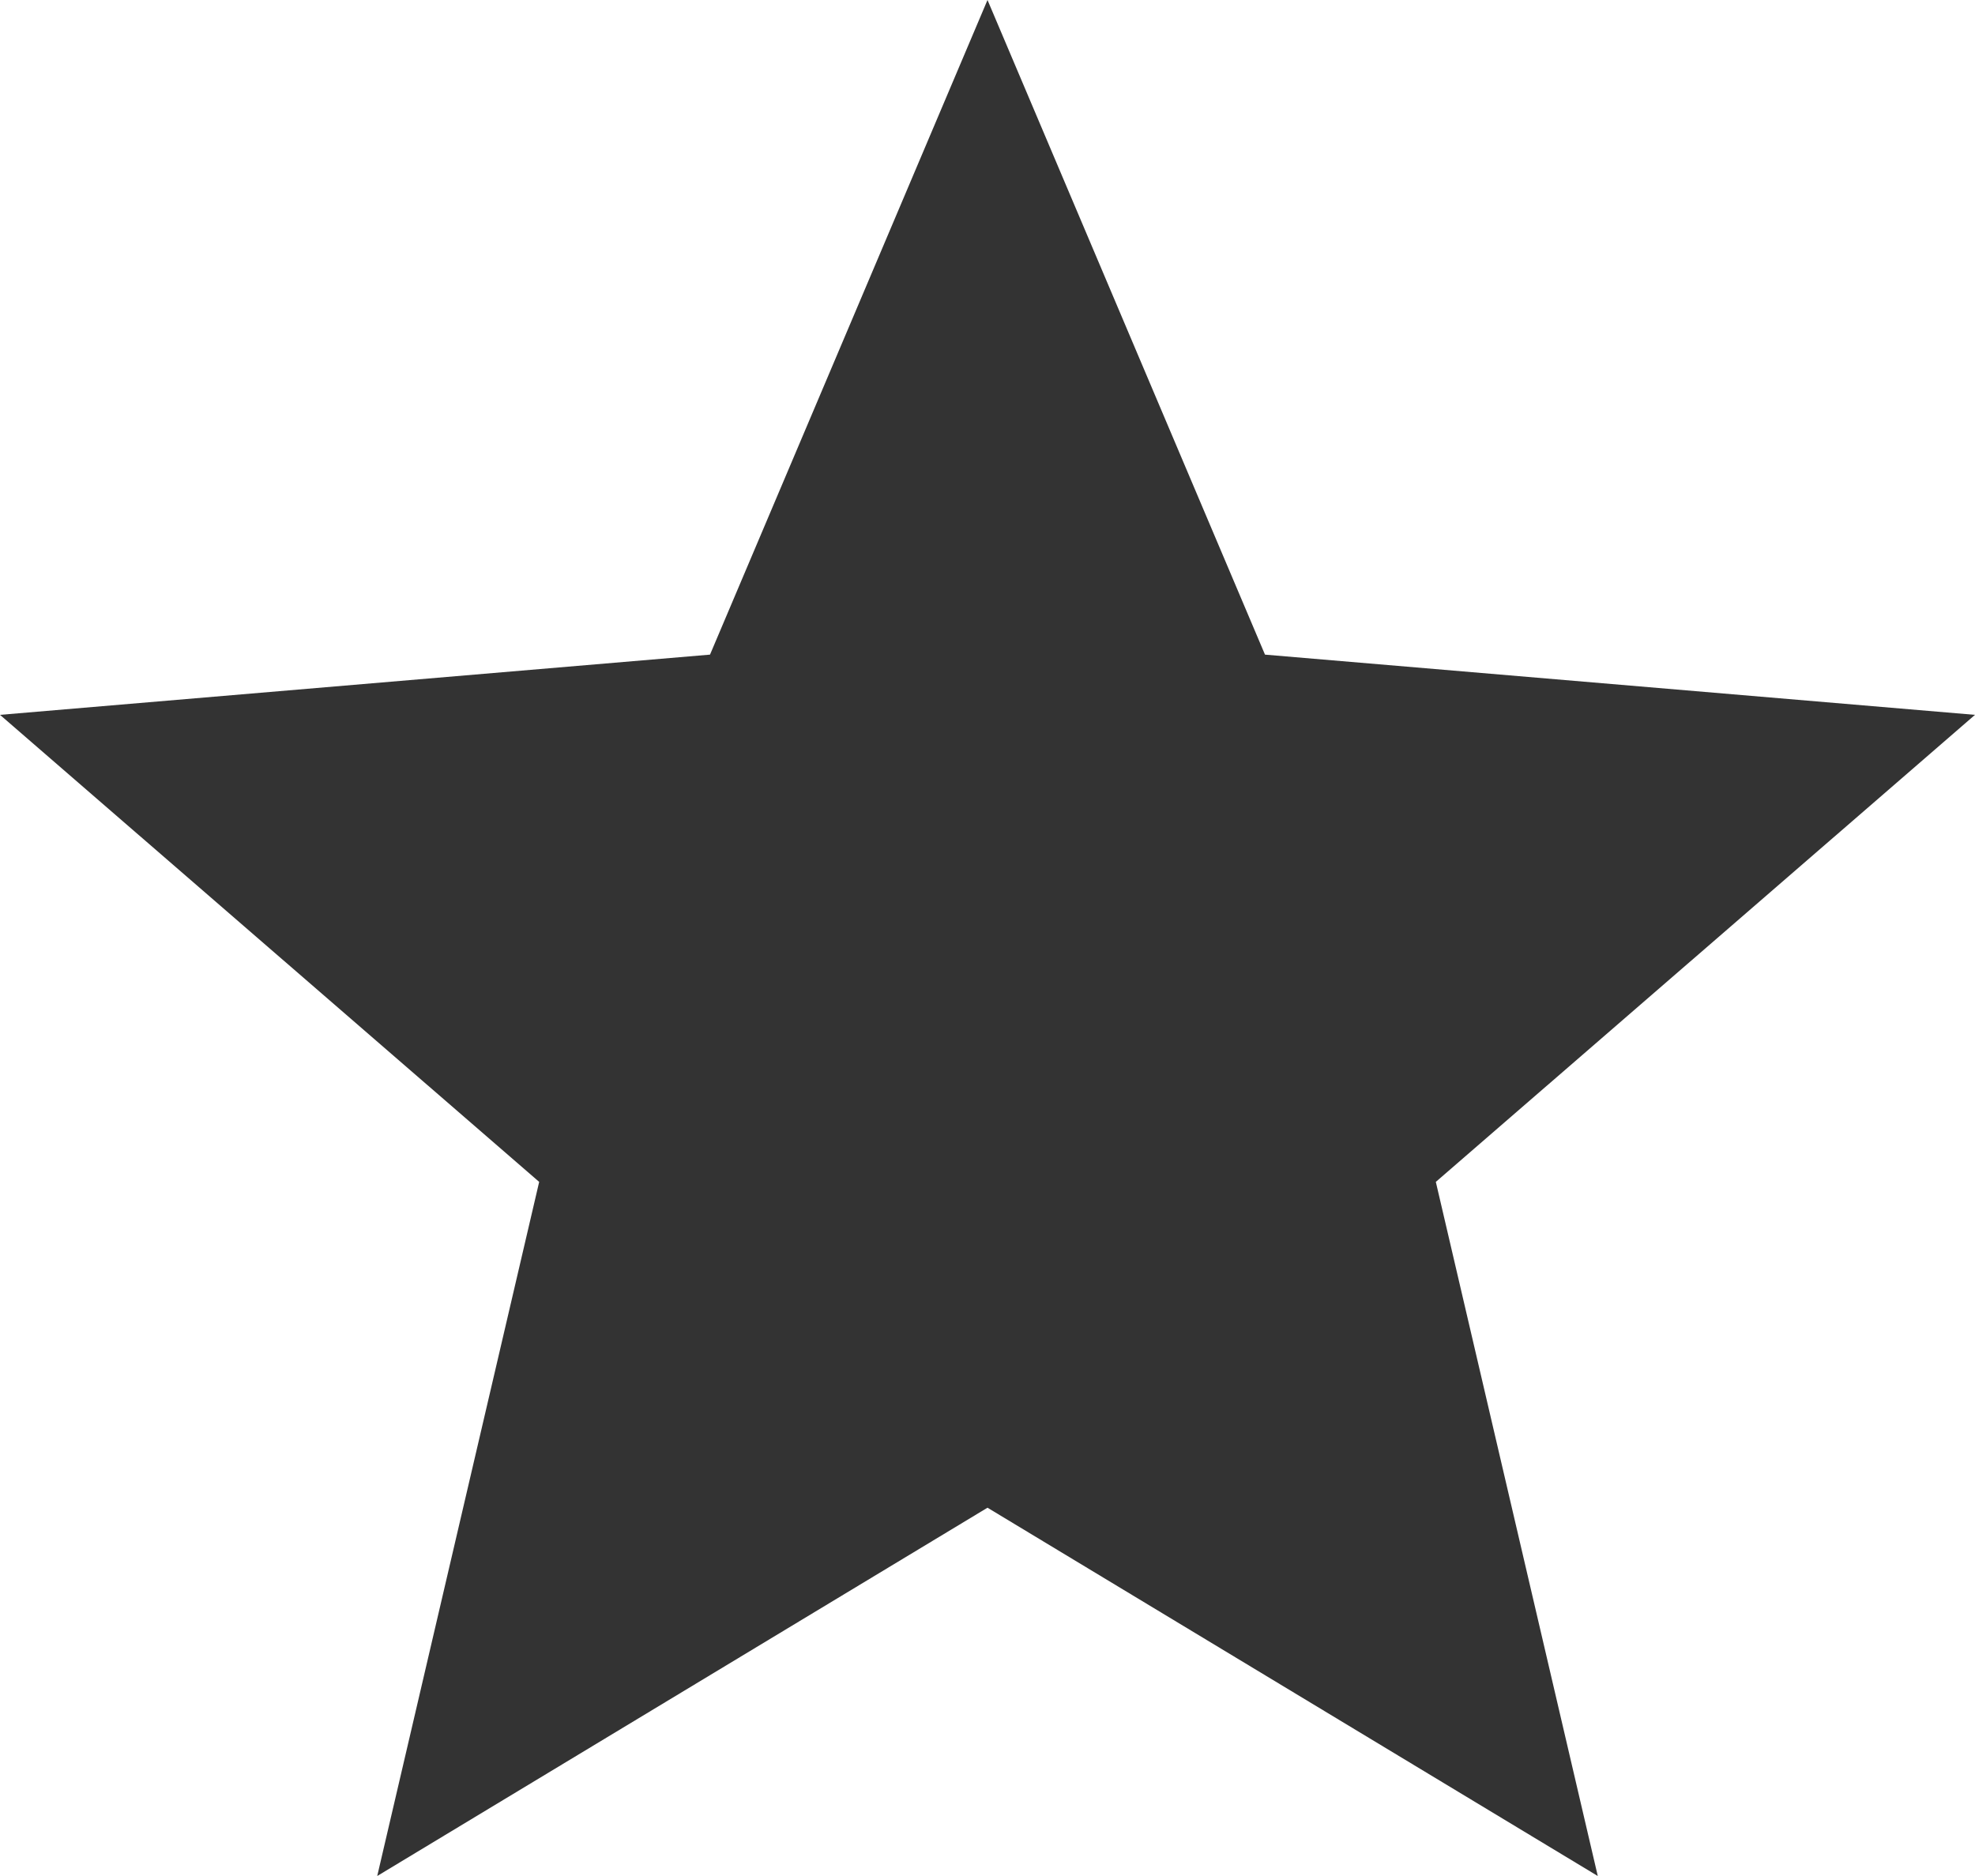
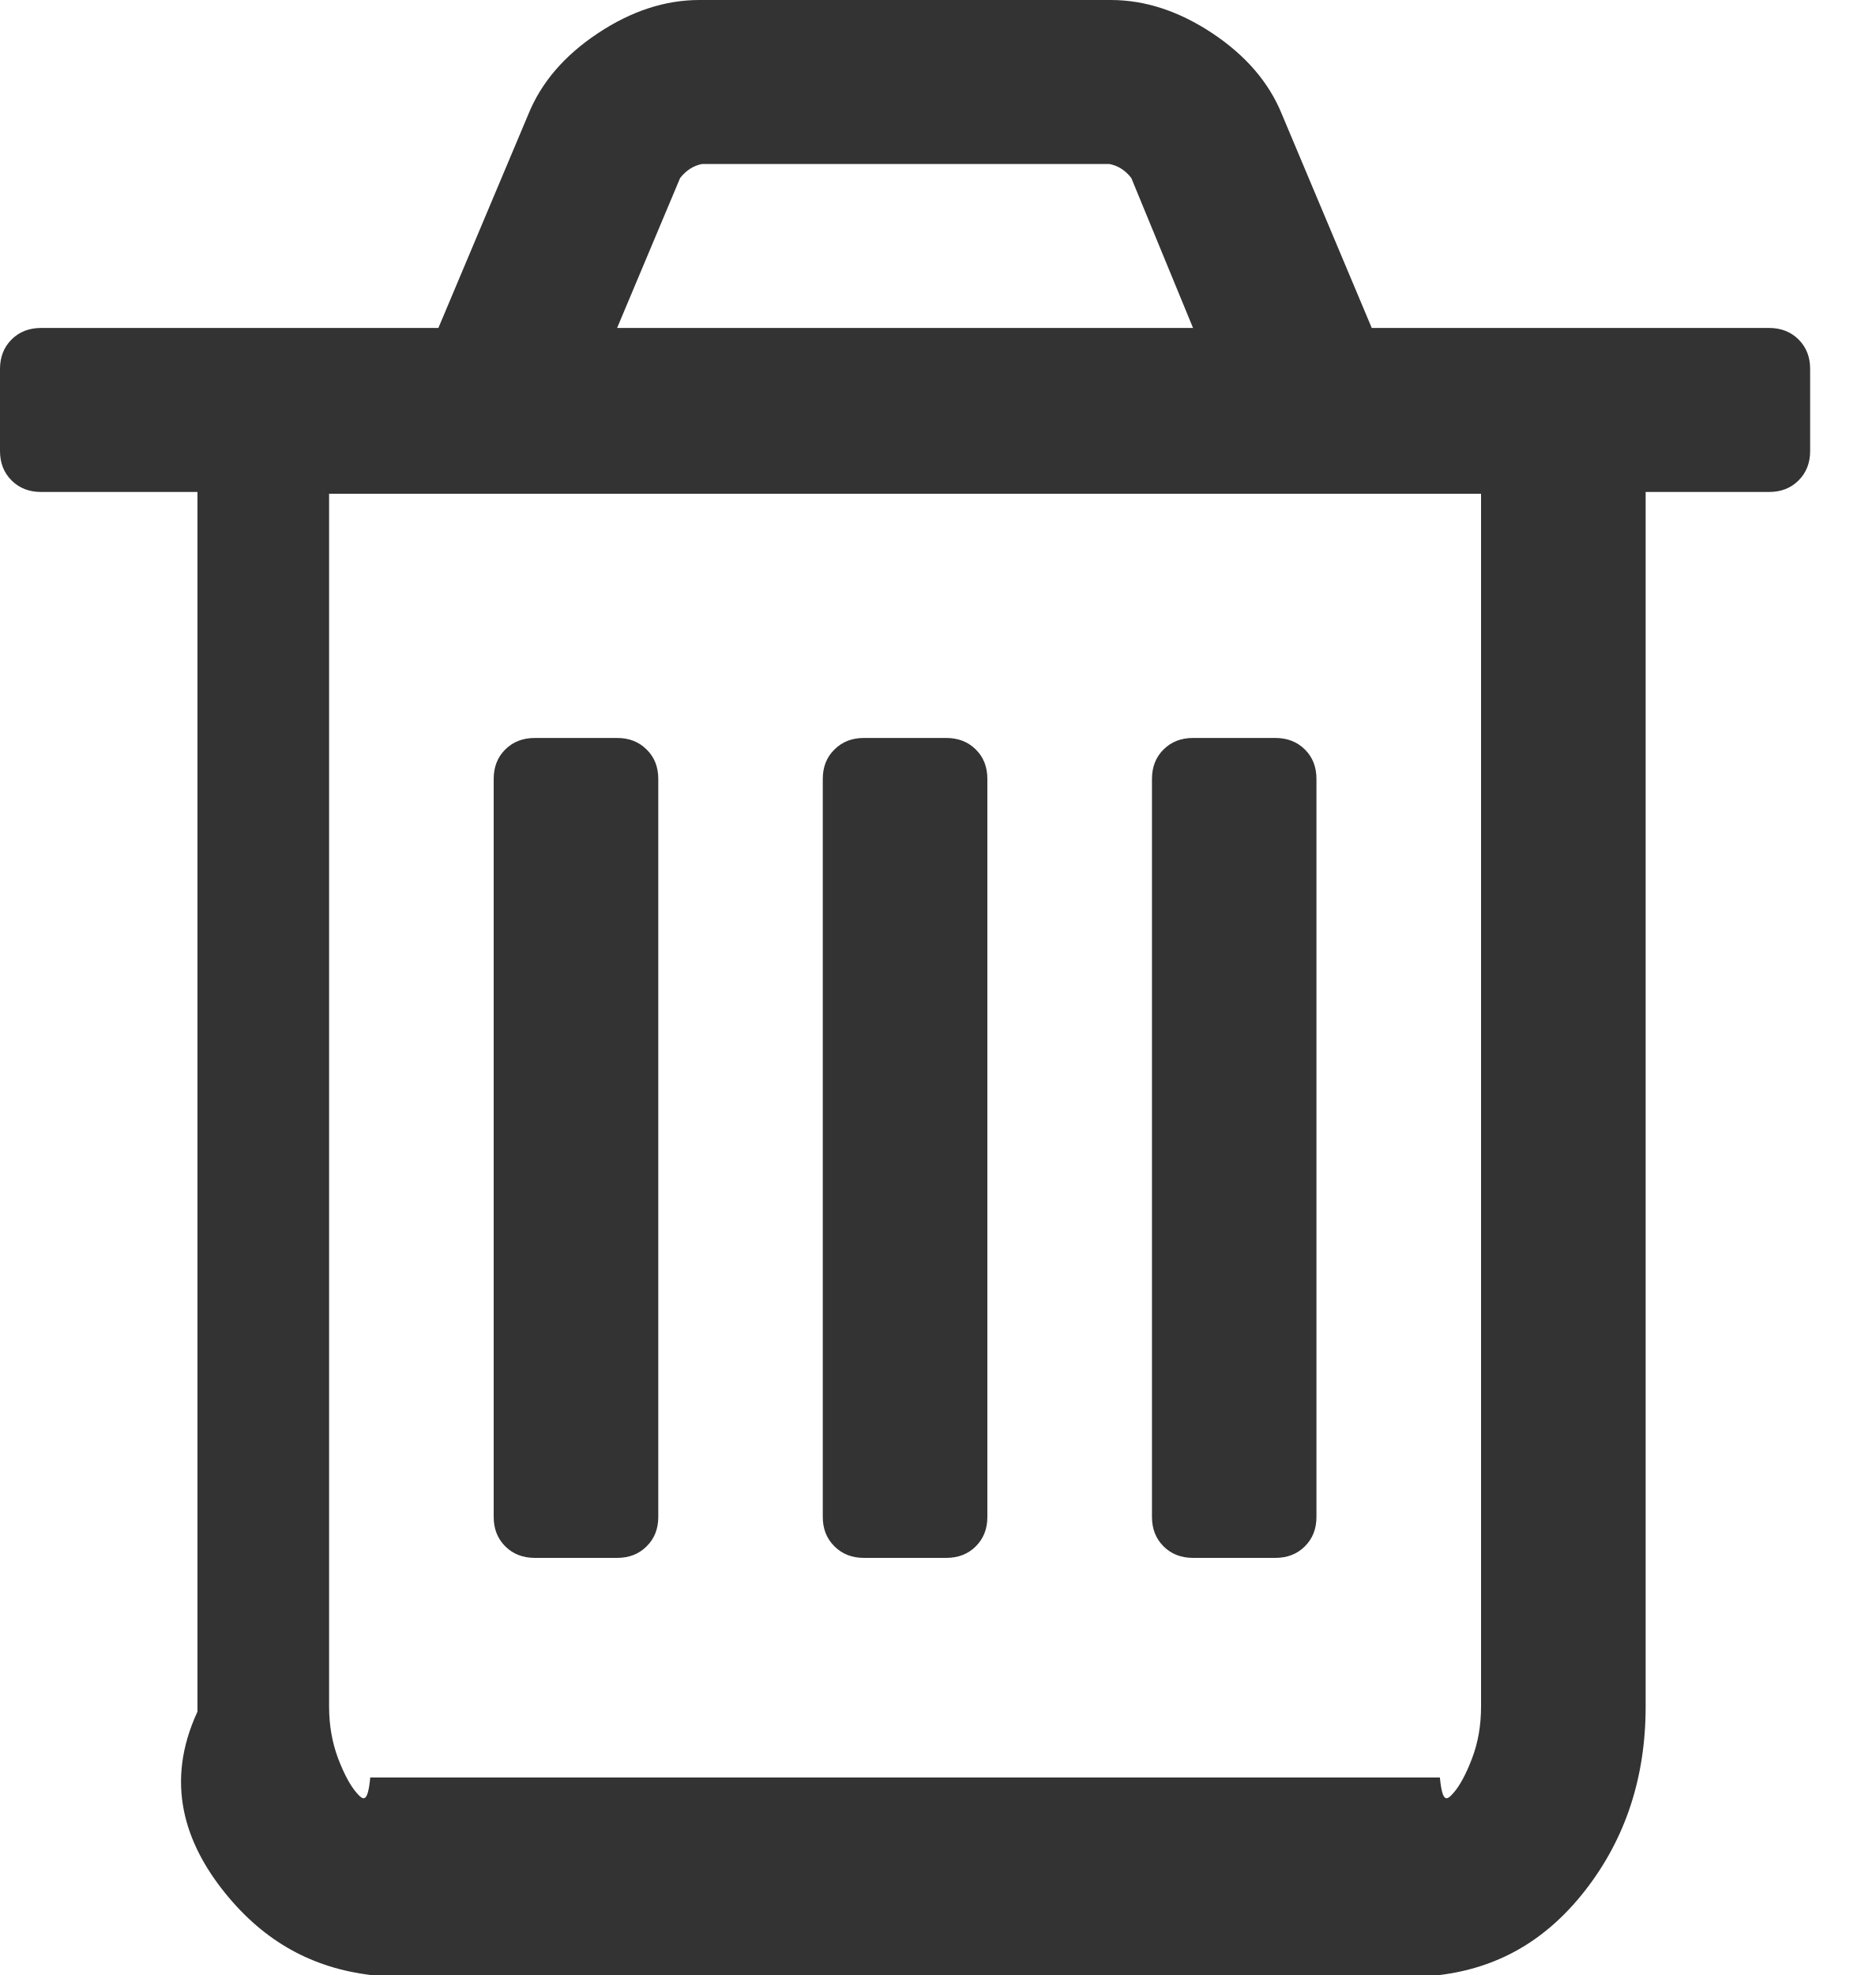
- <svg xmlns="http://www.w3.org/2000/svg" version="1.1" width="20px" height="19px">
-   <g transform="matrix(1 0 0 1 -640 -996 )">
-     <path d="M 3.82 19  L 10 15.27  L 16.18 19  L 14.54 11.97  L 20 7.24  L 12.81 6.63  L 10 0  L 7.19 6.63  L 0 7.24  L 5.46 11.97  L 3.82 19  Z " fill-rule="nonzero" fill="#333333" stroke="none" transform="matrix(1 0 0 1 640 996 )" />
+ <svg xmlns="http://www.w3.org/2000/svg" version="1.1" width="19px" height="20px">
+   <g transform="matrix(1 0 0 1 -636 -909 )">
+     <path d="M 6.549 7.59  C 6.628 7.667  6.667 7.767  6.667 7.888  L 6.667 15.361  C 6.667 15.482  6.628 15.581  6.549 15.659  C 6.471 15.737  6.372 15.776  6.25 15.776  L 5.417 15.776  C 5.295 15.776  5.195 15.737  5.117 15.659  C 5.039 15.581  5 15.482  5 15.361  L 5 7.888  C 5 7.767  5.039 7.667  5.117 7.59  C 5.195 7.512  5.295 7.473  5.417 7.473  L 6.25 7.473  C 6.372 7.473  6.471 7.512  6.549 7.59  Z M 9.883 7.59  C 9.961 7.667  10 7.767  10 7.888  L 10 15.361  C 10 15.482  9.961 15.581  9.883 15.659  C 9.805 15.737  9.705 15.776  9.583 15.776  L 8.75 15.776  C 8.628 15.776  8.529 15.737  8.451 15.659  C 8.372 15.581  8.333 15.482  8.333 15.361  L 8.333 7.888  C 8.333 7.767  8.372 7.667  8.451 7.59  C 8.529 7.512  8.628 7.473  8.75 7.473  L 9.583 7.473  C 9.705 7.473  9.805 7.512  9.883 7.59  Z M 13.216 7.59  C 13.294 7.667  13.333 7.767  13.333 7.888  L 13.333 15.361  C 13.333 15.482  13.294 15.581  13.216 15.659  C 13.138 15.737  13.038 15.776  12.917 15.776  L 12.083 15.776  C 11.962 15.776  11.862 15.737  11.784 15.659  C 11.706 15.581  11.667 15.482  11.667 15.361  L 11.667 7.888  C 11.667 7.767  11.706 7.667  11.784 7.59  C 11.862 7.512  11.962 7.473  12.083 7.473  L 12.917 7.473  C 13.038 7.473  13.138 7.512  13.216 7.59  Z M 14.909 17.806  C 14.97 17.646  15 17.471  15 17.281  L 15 5  L 3.333 5  L 3.333 17.281  C 3.333 17.471  3.364 17.646  3.424 17.806  C 3.485 17.966  3.548 18.083  3.613 18.157  C 3.678 18.23  3.724 18.267  3.75 18  L 14.583 18  C 14.609 18.267  14.655 18.23  14.72 18.157  C 14.785 18.083  14.848 17.966  14.909 17.806  Z M 6.888 1.803  L 6.25 3.321  L 12.083 3.321  L 11.458 1.803  C 11.398 1.725  11.324 1.678  11.237 1.661  L 7.109 1.661  C 7.023 1.678  6.949 1.725  6.888 1.803  Z M 18.216 3.438  C 18.294 3.516  18.333 3.615  18.333 3.736  L 18.333 4.567  C 18.333 4.688  18.294 4.787  18.216 4.865  C 18.138 4.943  18.038 4.982  17.917 4.982  L 16.667 4.982  L 16.667 17.281  C 16.667 17.999  16.463 18.619  16.055 19.143  C 15.647 19.666  15.156 19.928  14.583 20  L 3.75 20  C 3.177 19.928  2.687 19.675  2.279 19.169  C 1.871 18.663  1.667 18.051  2 17.333  L 2 4.982  L 0.417 4.982  C 0.295 4.982  0.195 4.943  0.117 4.865  C 0.039 4.787  0 4.688  0 4.567  L 0 3.736  C 0 3.615  0.039 3.516  0.117 3.438  C 0.195 3.36  0.295 3.321  0.417 3.321  L 4.44 3.321  L 5.352 1.155  C 5.482 0.835  5.716 0.562  6.055 0.337  C 6.393 0.112  6.736 0  7.083 0  L 11.25 0  C 11.597 0  11.94 0.112  12.279 0.337  C 12.617 0.562  12.852 0.835  12.982 1.155  L 13.893 3.321  L 17.917 3.321  C 18.038 3.321  18.138 3.36  18.216 3.438  Z " fill-rule="nonzero" fill="#333333" stroke="none" transform="matrix(1 0 0 1 636 909 )" />
  </g>
</svg>
